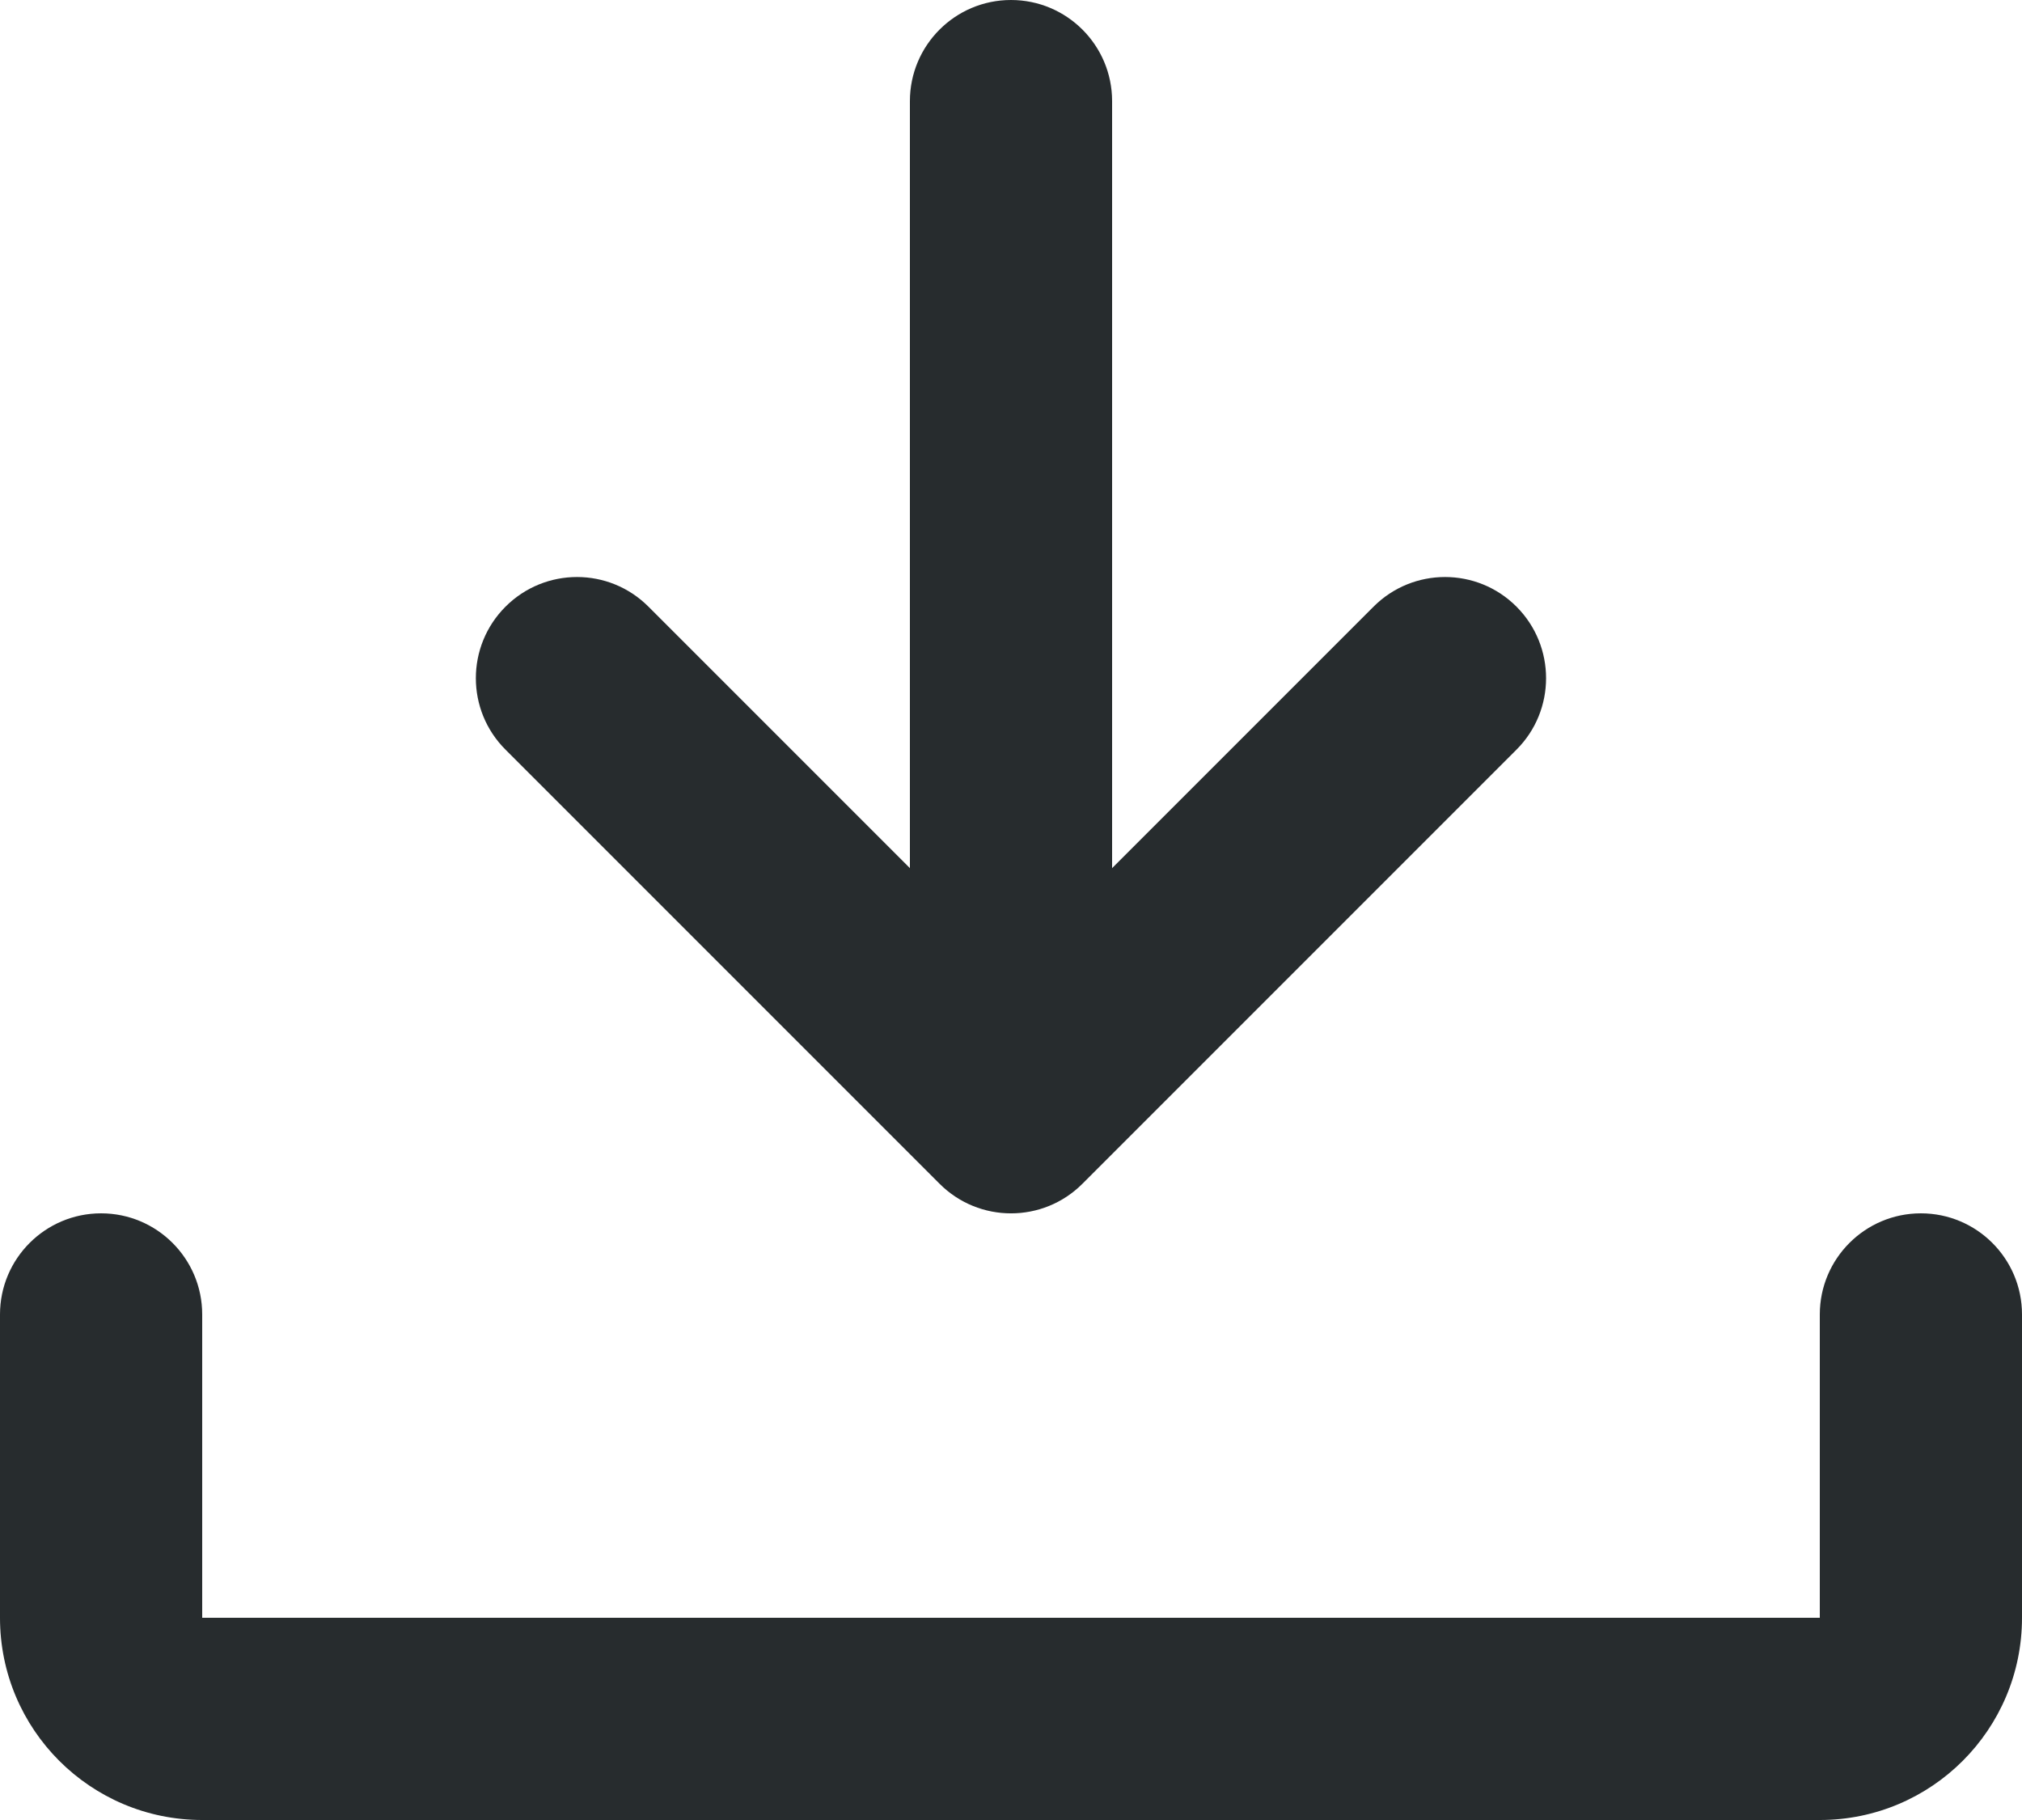
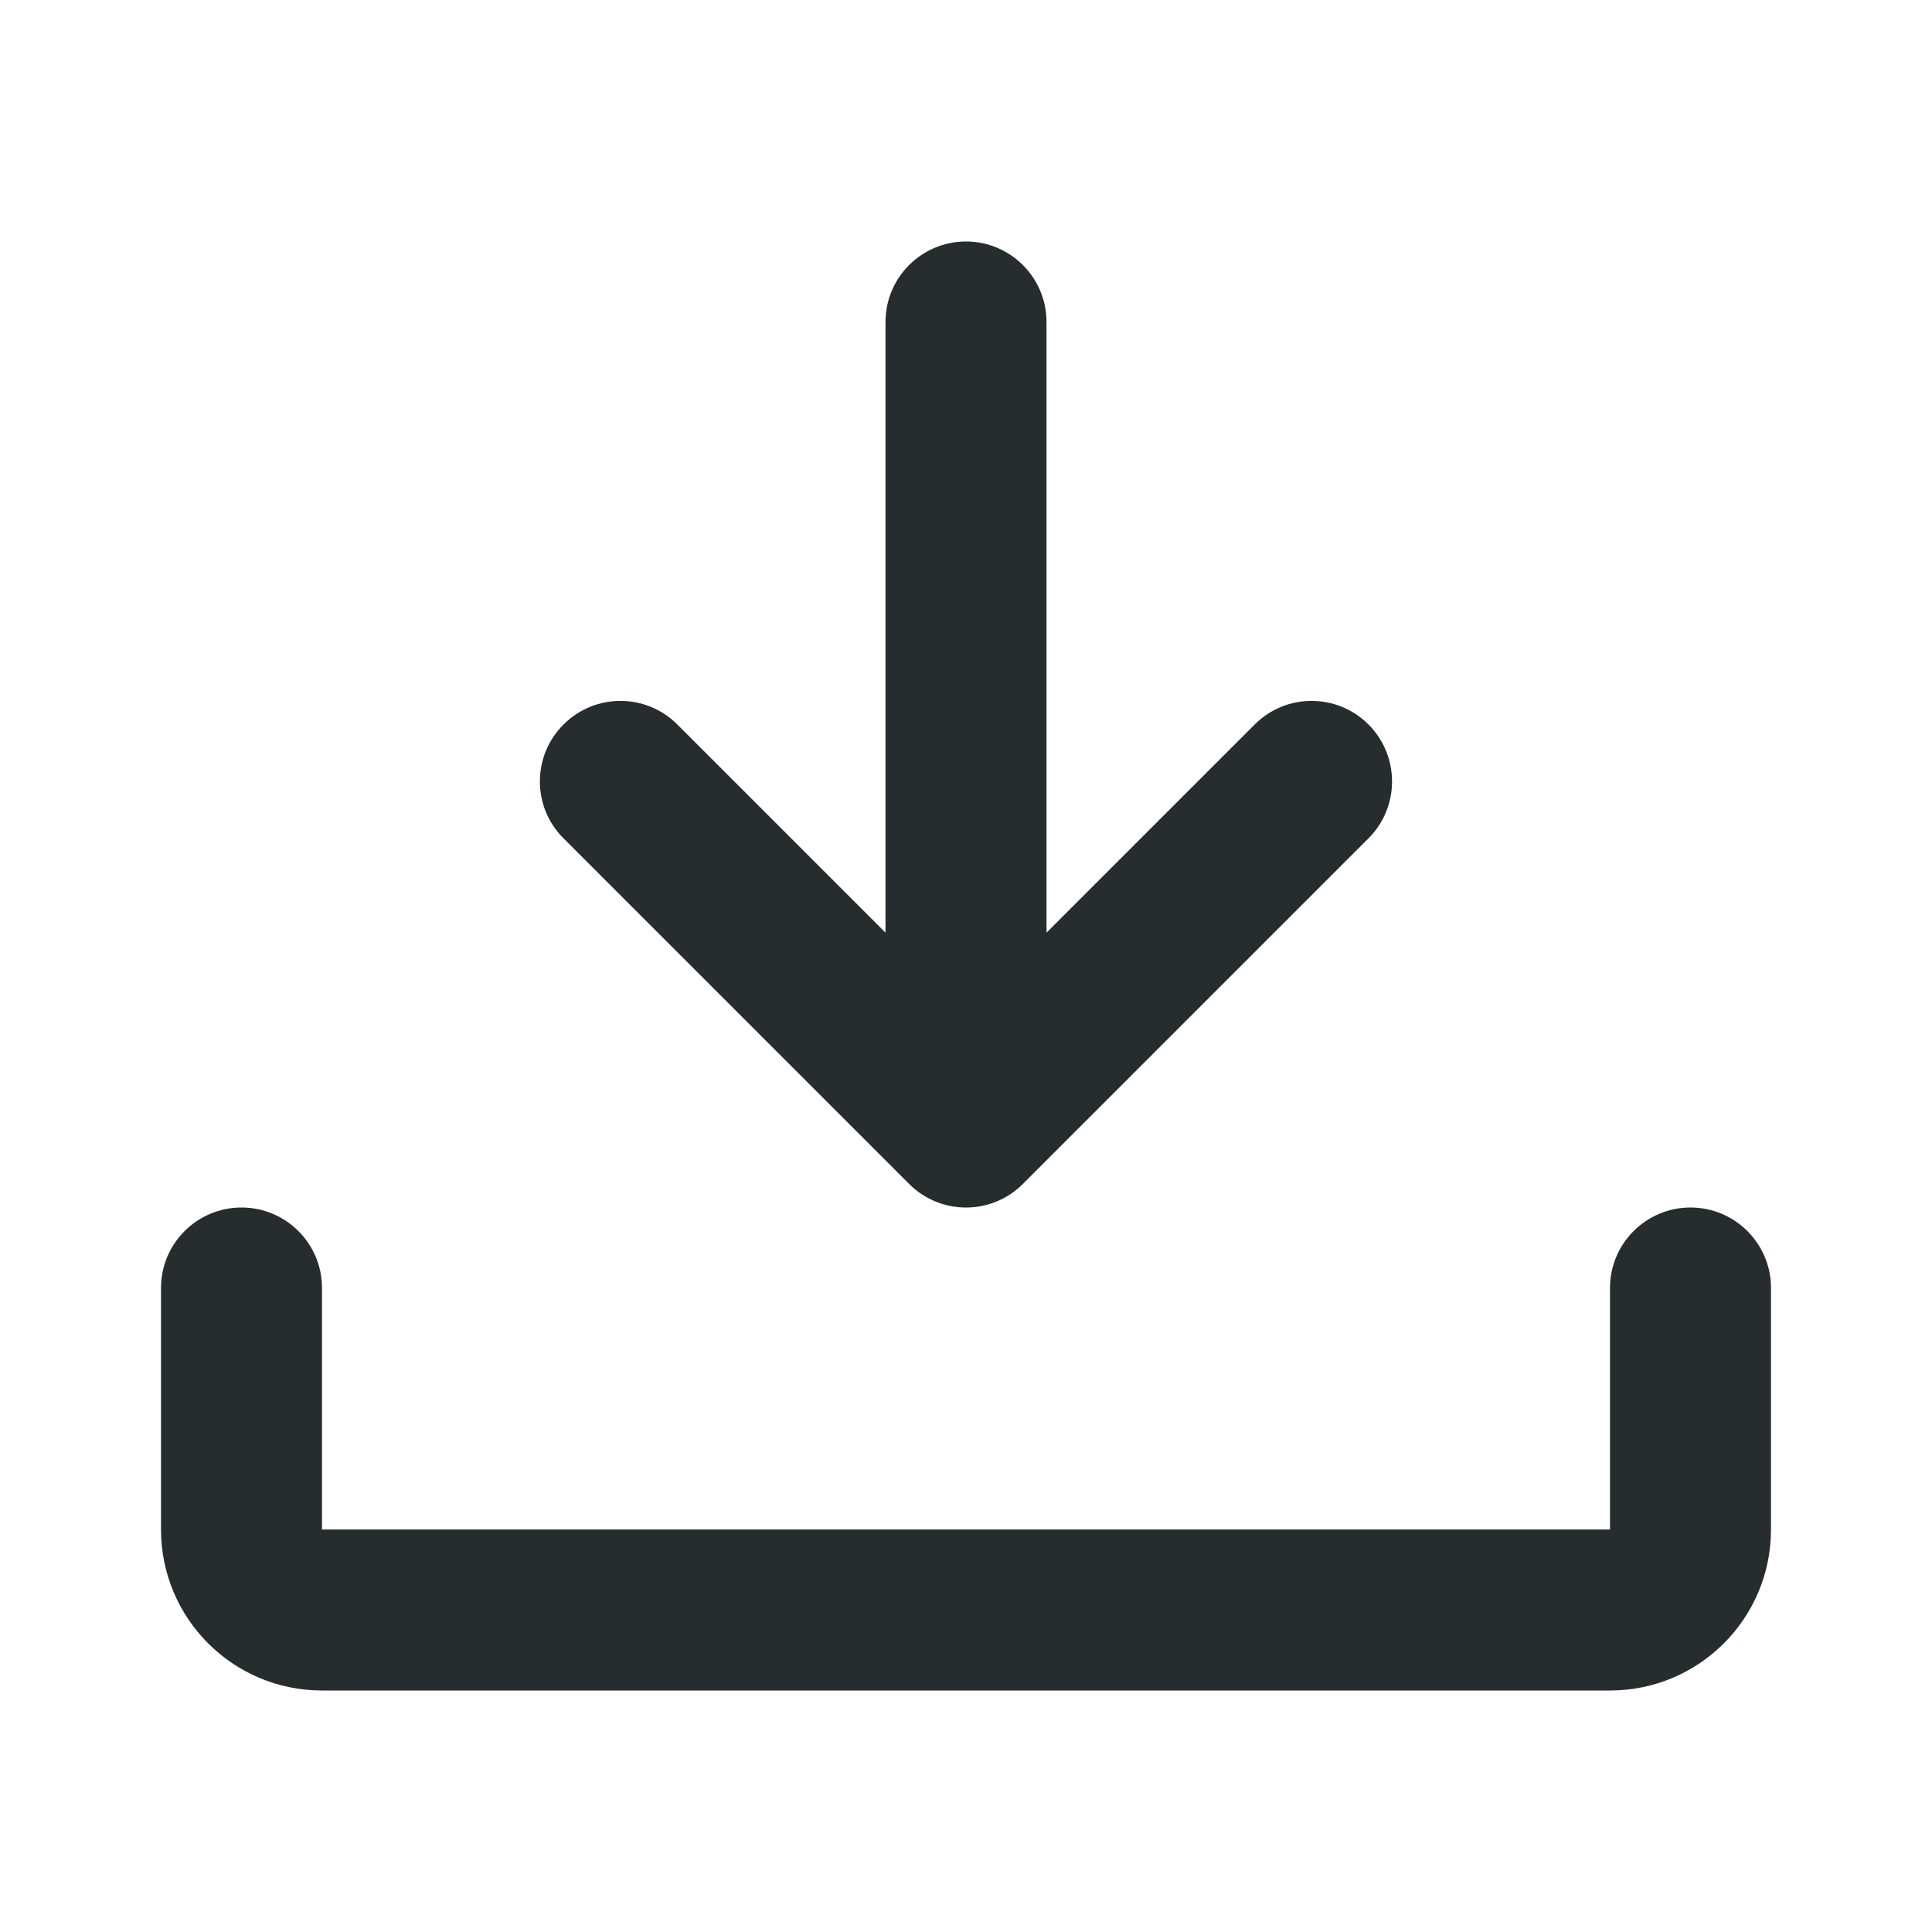
- <svg xmlns="http://www.w3.org/2000/svg" width="20" height="18" viewBox="0 0 20 18" fill="none">
-   <path fill-rule="evenodd" clip-rule="evenodd" d="M13.586 6L11 8.586V1C11 0.448 10.552 0 10 0C9.448 0 9 0.448 9 1V8.586L6.414 6C6.024 5.609 5.391 5.609 5 6C4.609 6.391 4.609 7.024 5 7.414L9.293 11.707C9.683 12.098 10.317 12.098 10.707 11.707L15 7.414C15.39 7.024 15.39 6.391 15 6C14.61 5.609 13.976 5.609 13.586 6ZM20 13C20 12.448 19.552 12 19 12C18.448 12 18 12.448 18 13V16H2V13C2 12.448 1.552 12 1 12C0.448 12 0 12.448 0 13V16C0 17.105 0.895 18 2 18H18C19.105 18 20 17.105 20 16V13Z" fill="#272C2E" />
+ <svg xmlns="http://www.w3.org/2000/svg" width="24" height="24" viewBox="0 0 24 24" fill="none">
+   <path fill-rule="evenodd" clip-rule="evenodd" d="M15.586 9L13 11.586V4C13 3.448 12.552 3 12 3C11.448 3 11 3.448 11 4V11.586L8.414 9C8.024 8.609 7.391 8.609 7 9C6.609 9.391 6.609 10.024 7 10.414L11.293 14.707C11.683 15.098 12.317 15.098 12.707 14.707L17 10.414C17.39 10.024 17.39 9.391 17 9C16.61 8.609 15.976 8.609 15.586 9ZM22 16C22 15.448 21.552 15 21 15C20.448 15 20 15.448 20 16V19H4V16C4 15.448 3.552 15 3 15C2.448 15 2 15.448 2 16V19C2 20.105 2.895 21 4 21H20C21.105 21 22 20.105 22 19V16Z" fill="#272C2E" />
</svg>
